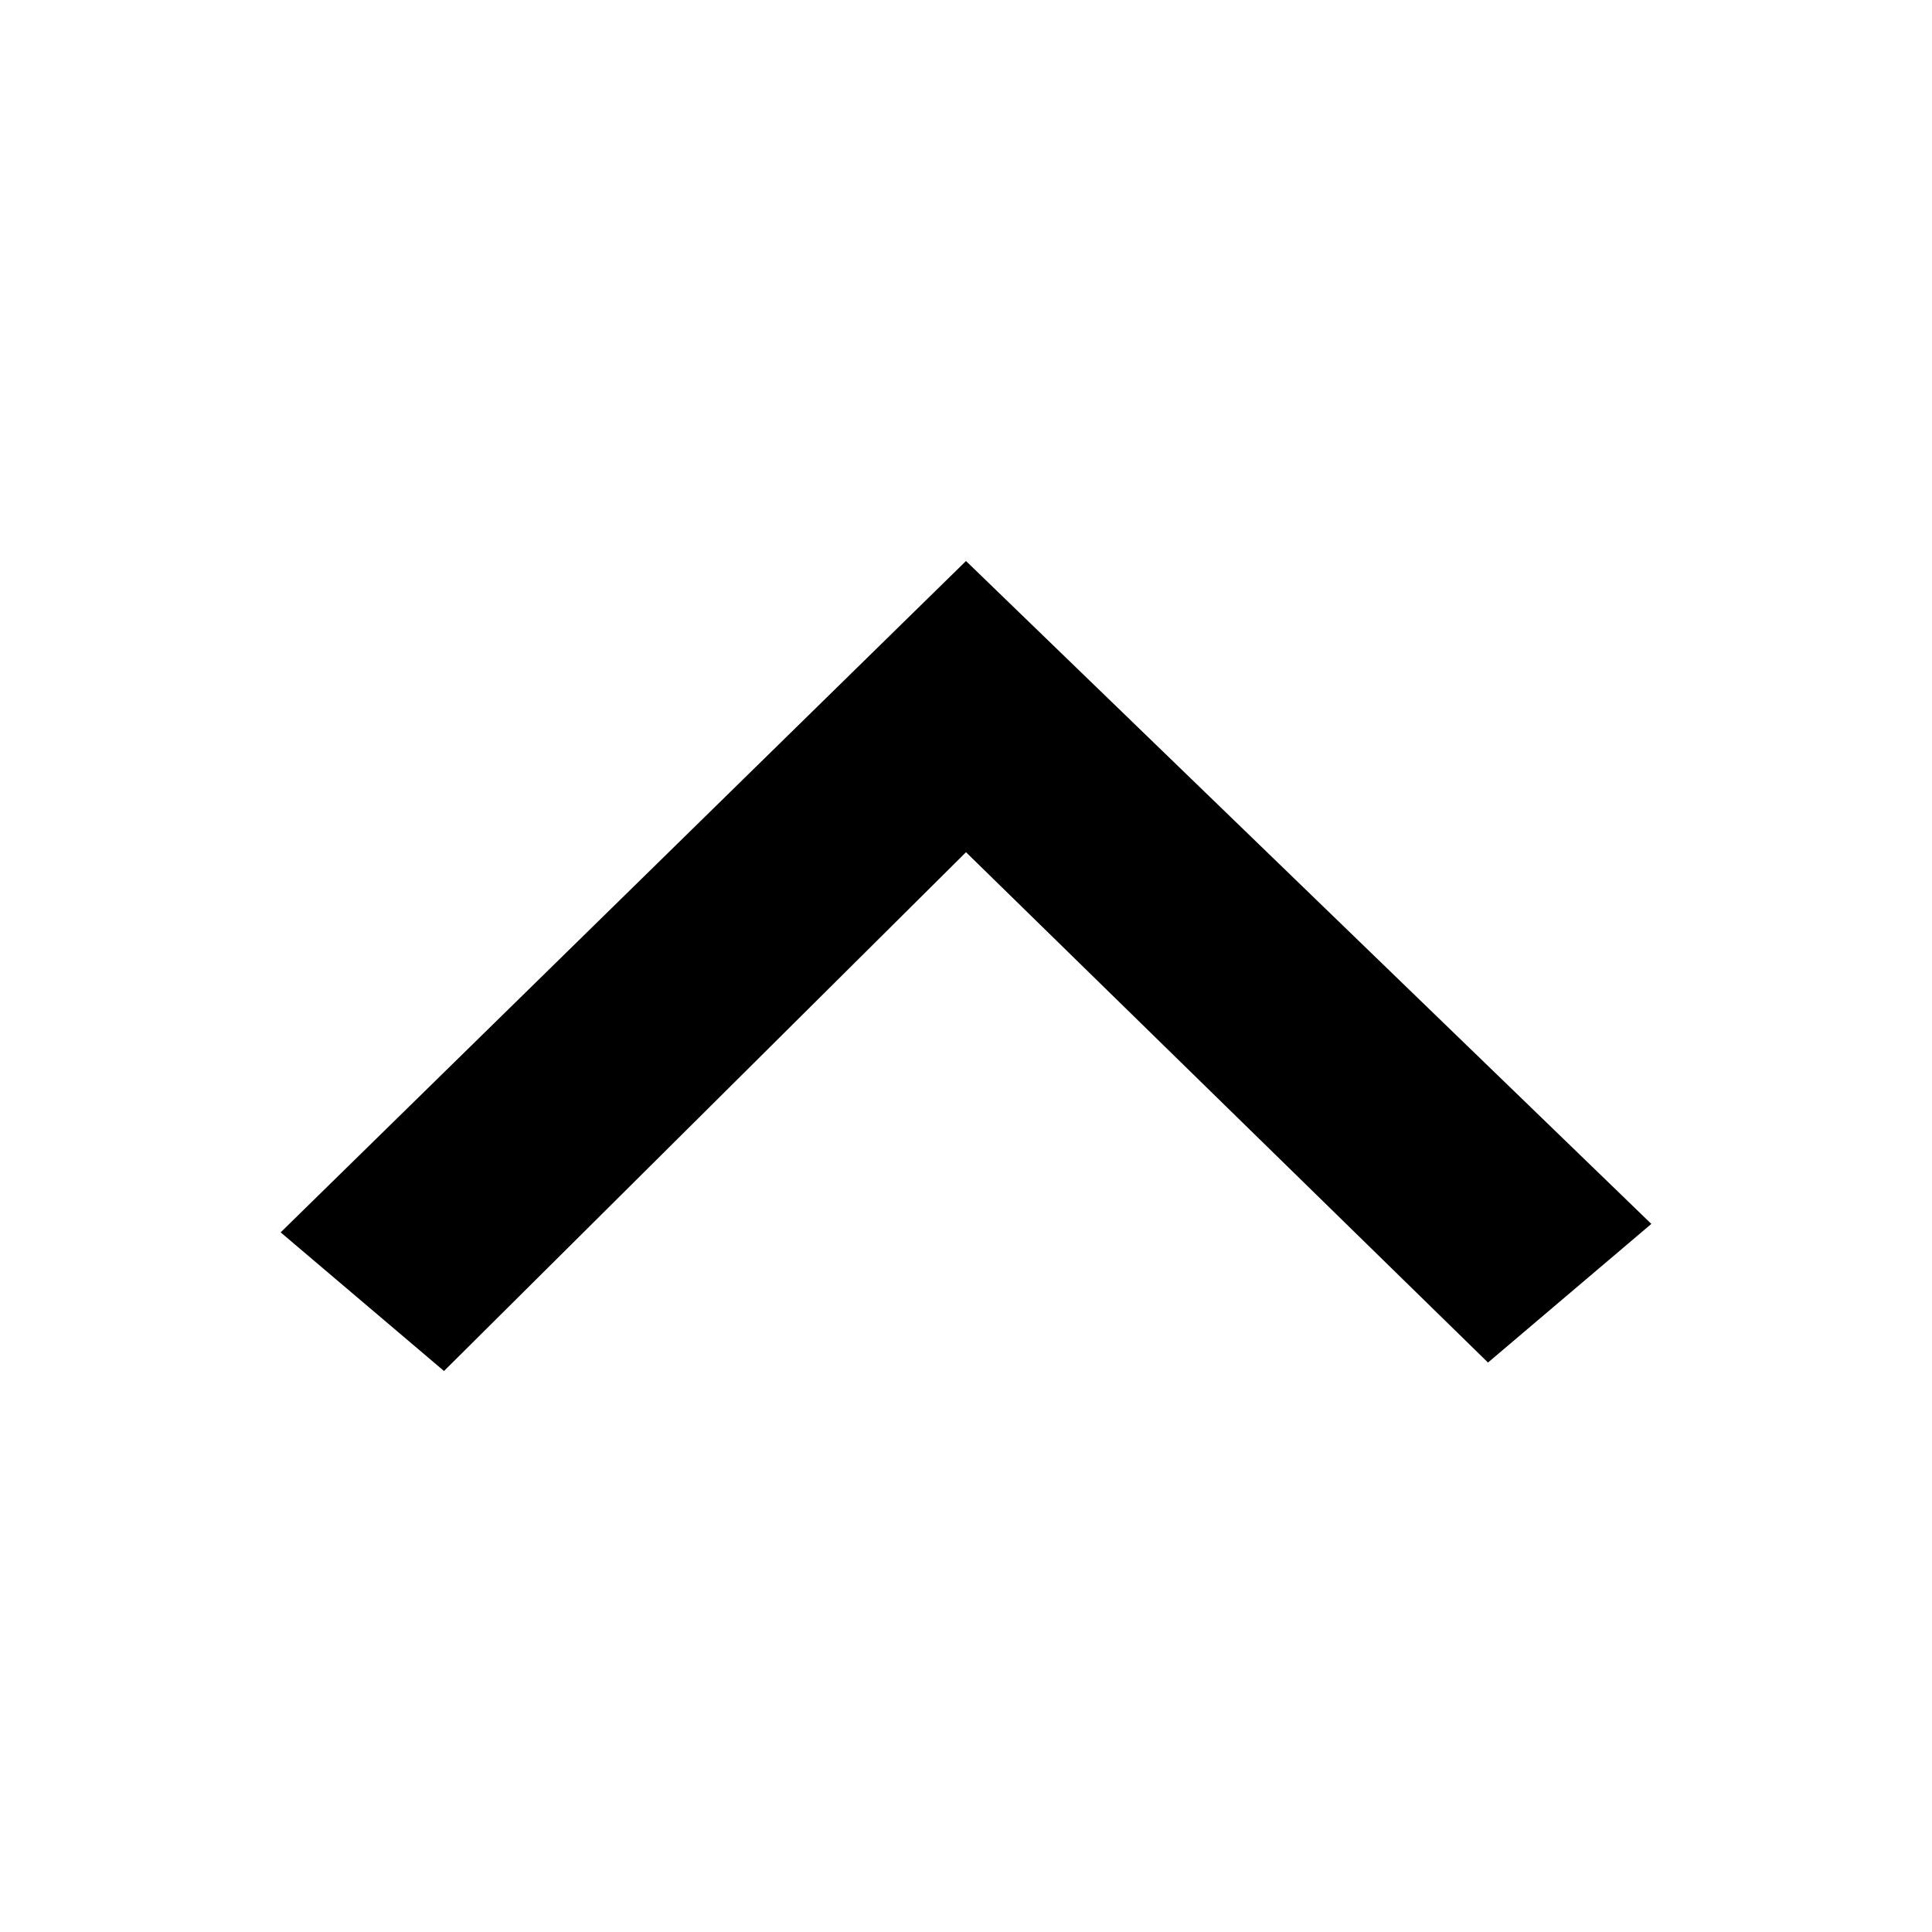
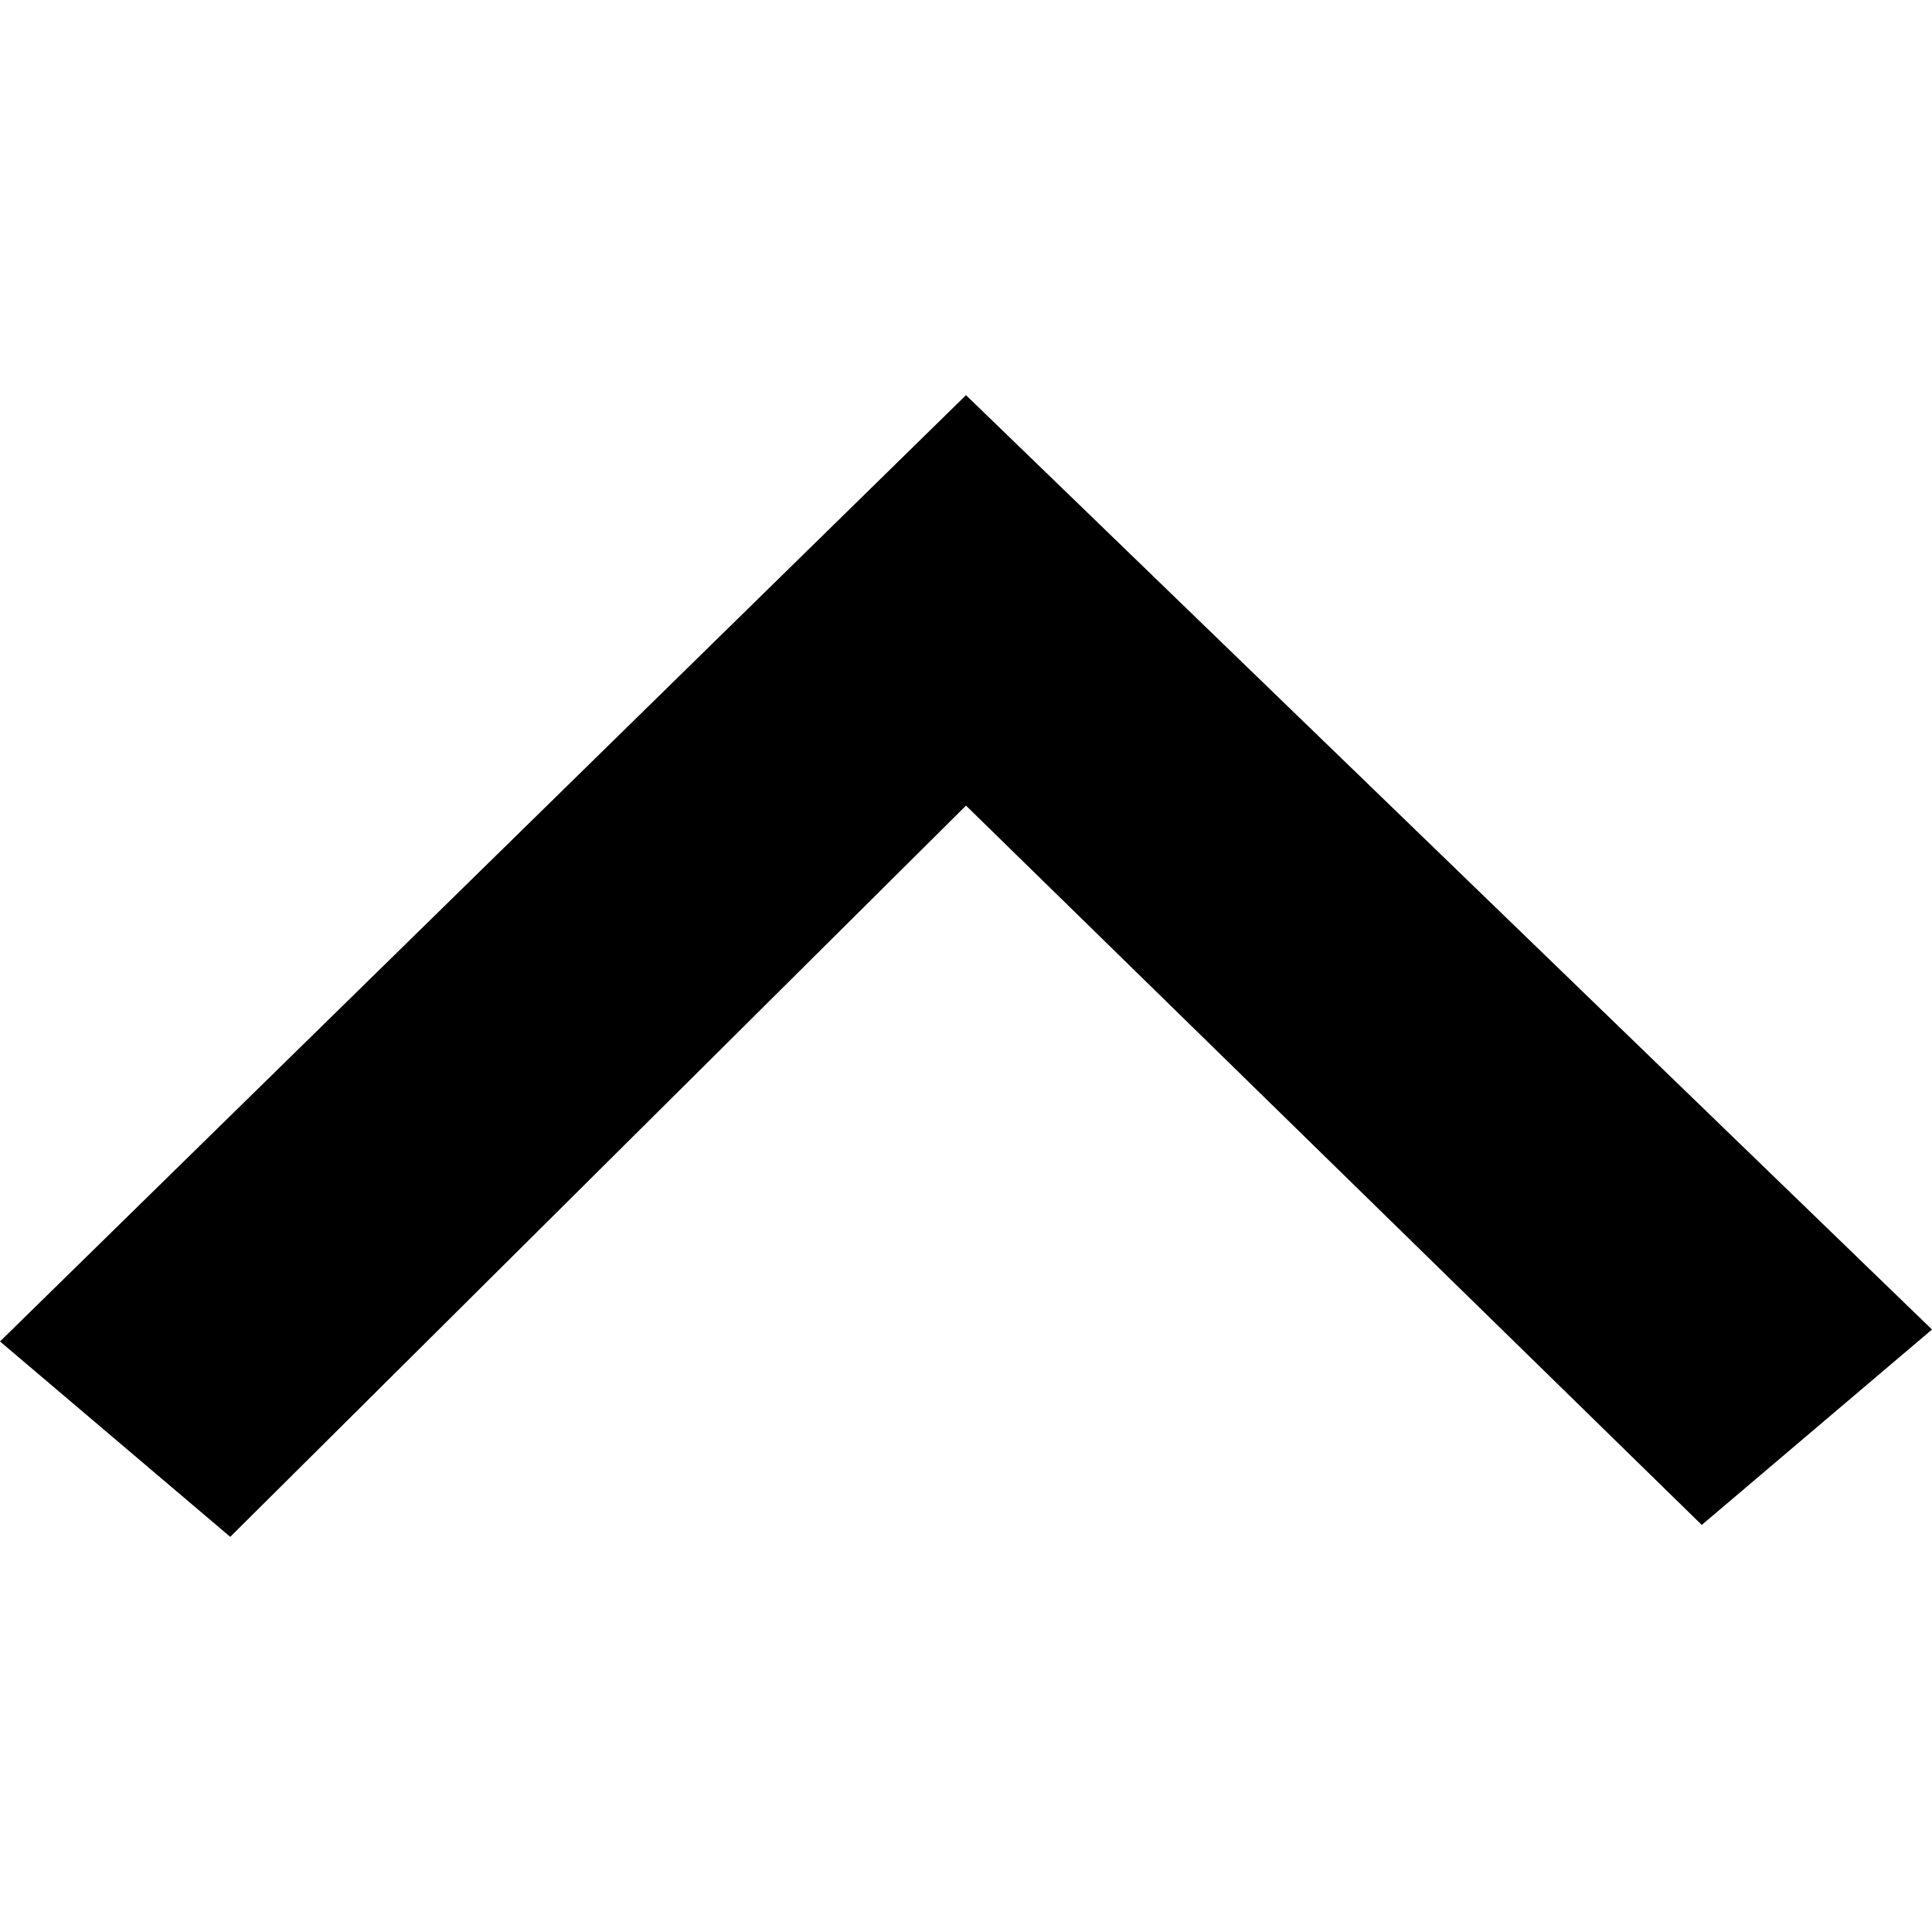
<svg xmlns="http://www.w3.org/2000/svg" version="1.1" x="0px" y="0px" viewBox="0 0 512 512" style="enable-background:new 0 0 512 512;" xml:space="preserve">
  <g id="chevron-up">
-     <path d="M117.666,363.329l138.333-137.485l138.335,135.245l43.289-36.742L255.999,148.673L74.377,326.592L117.666,363.329z" />
+     <path d="M61.016,407.281l194.982-193.787l194.985,190.63L512,352.336L255.999,104.721L0,355.5L61.016,407.281z" />
  </g>
+   <g id="Layer_1">
+ </g>
</svg>
